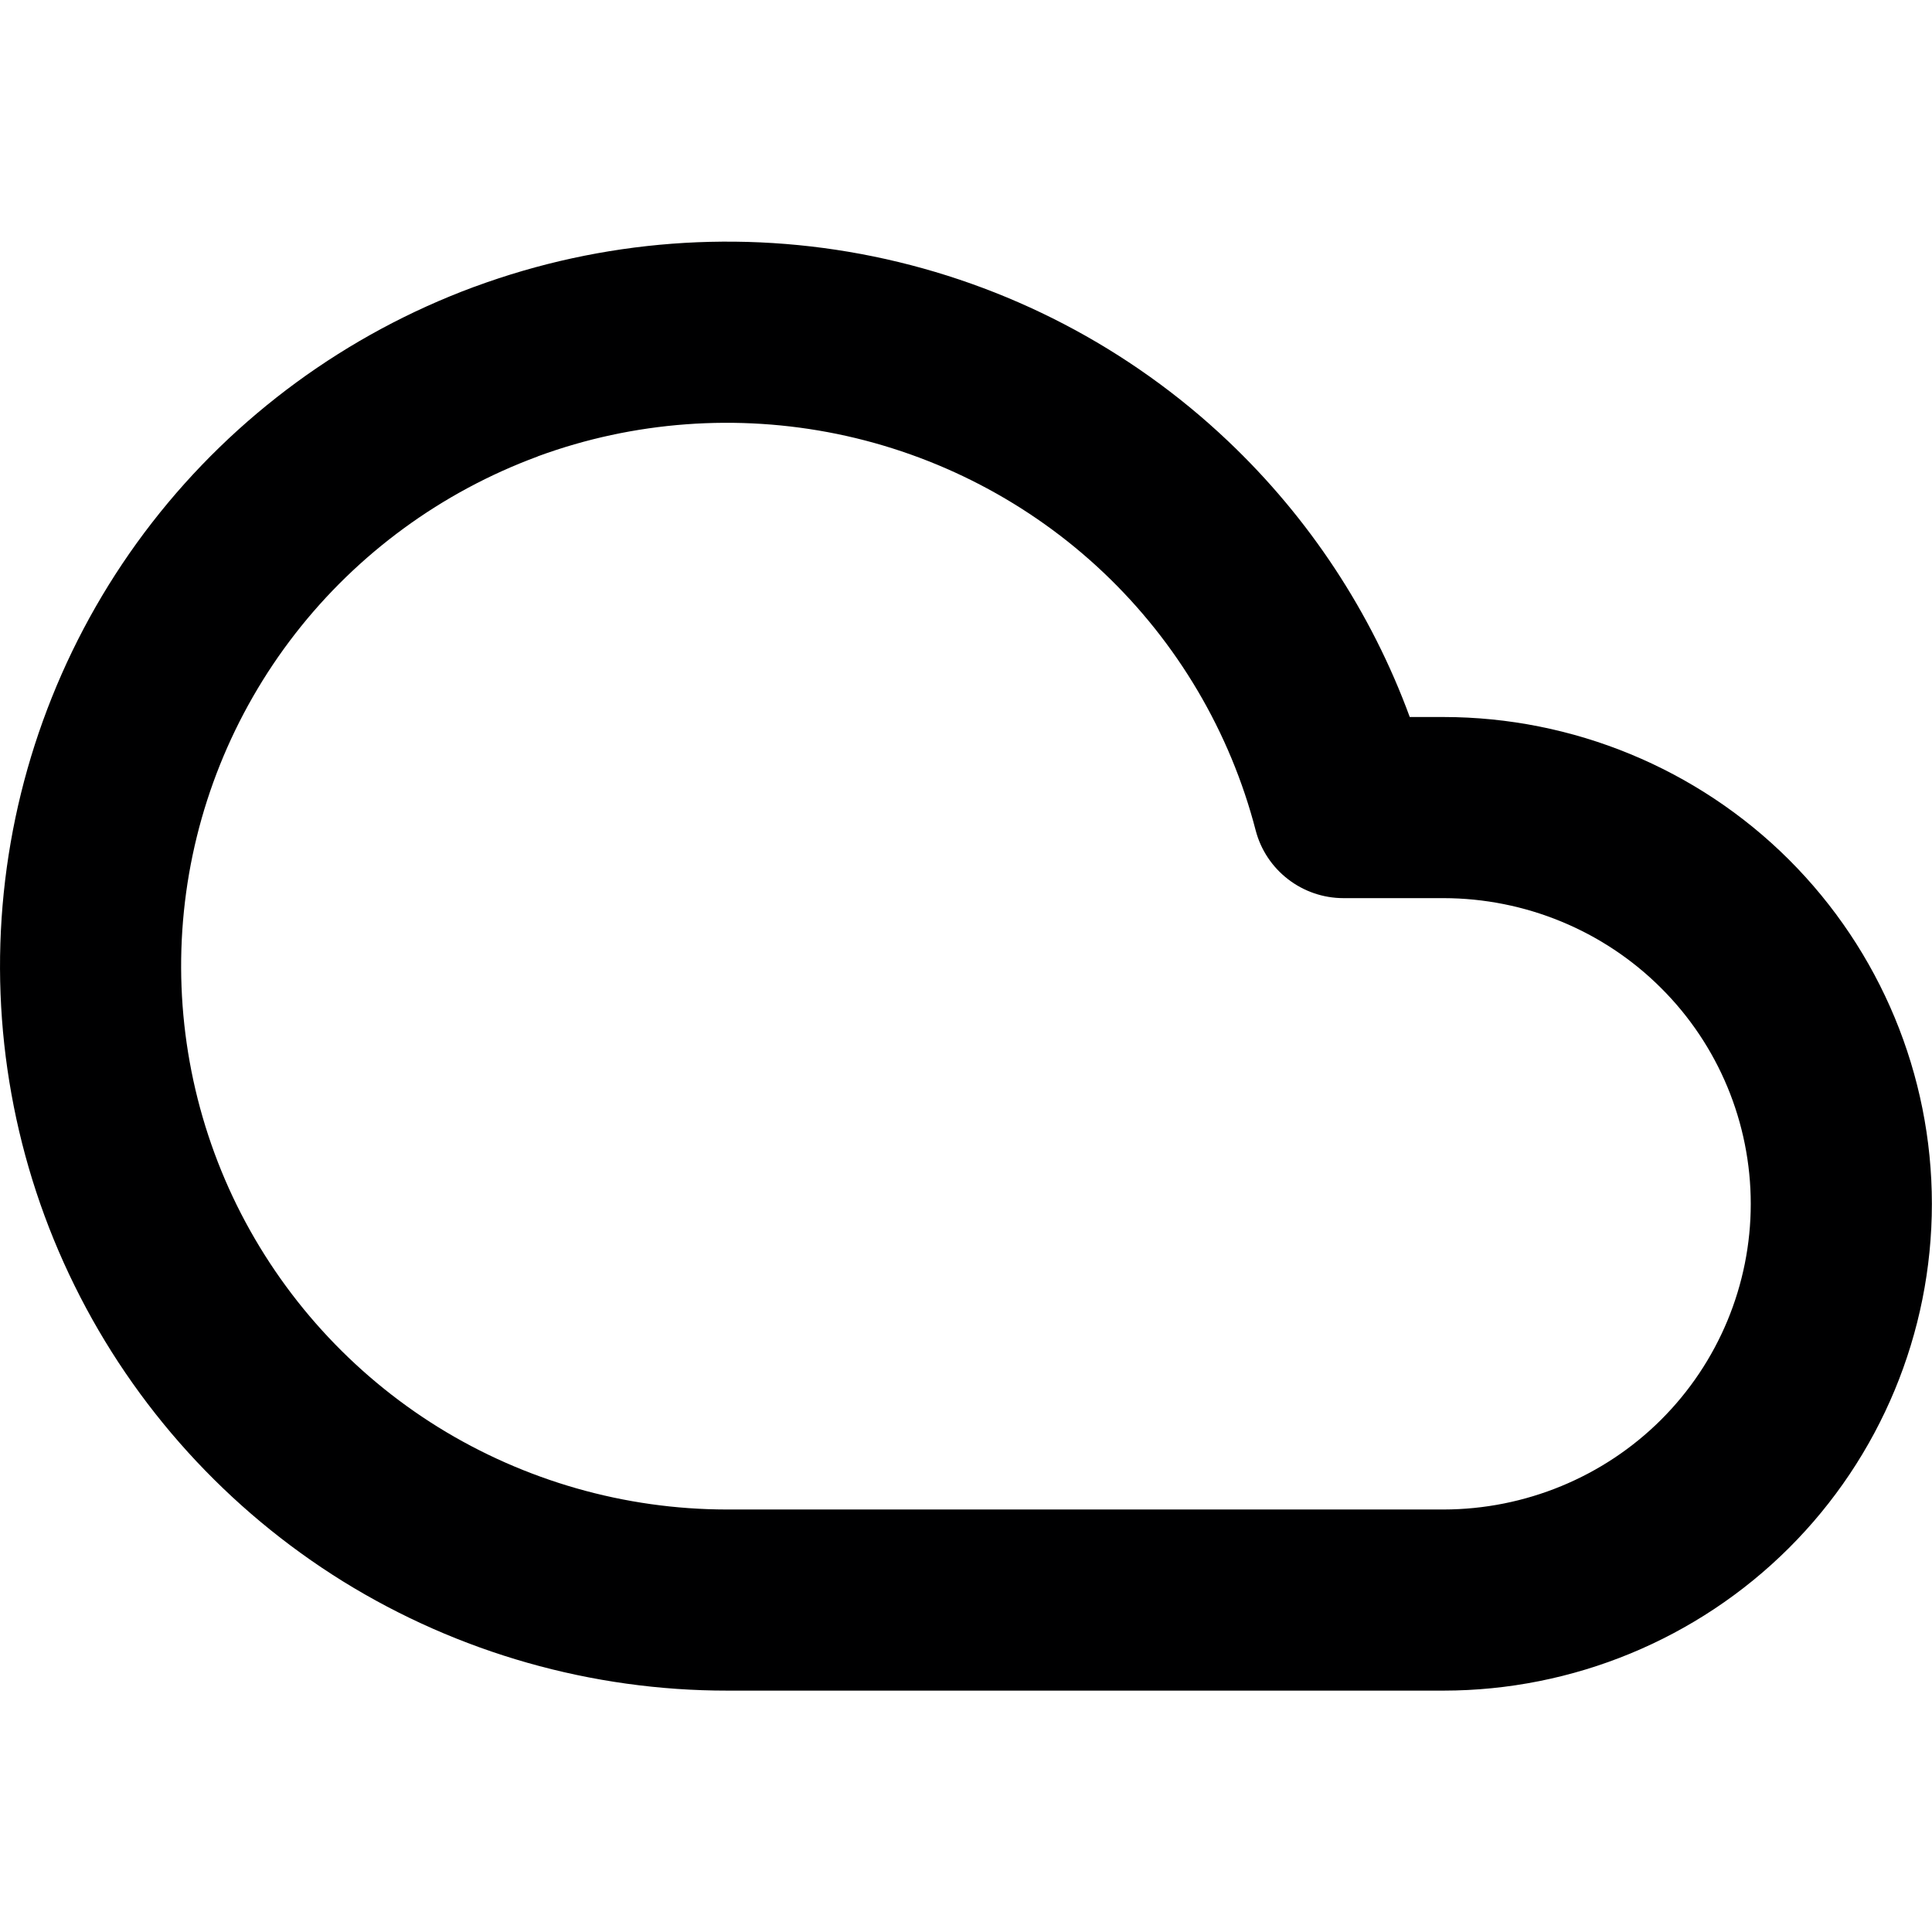
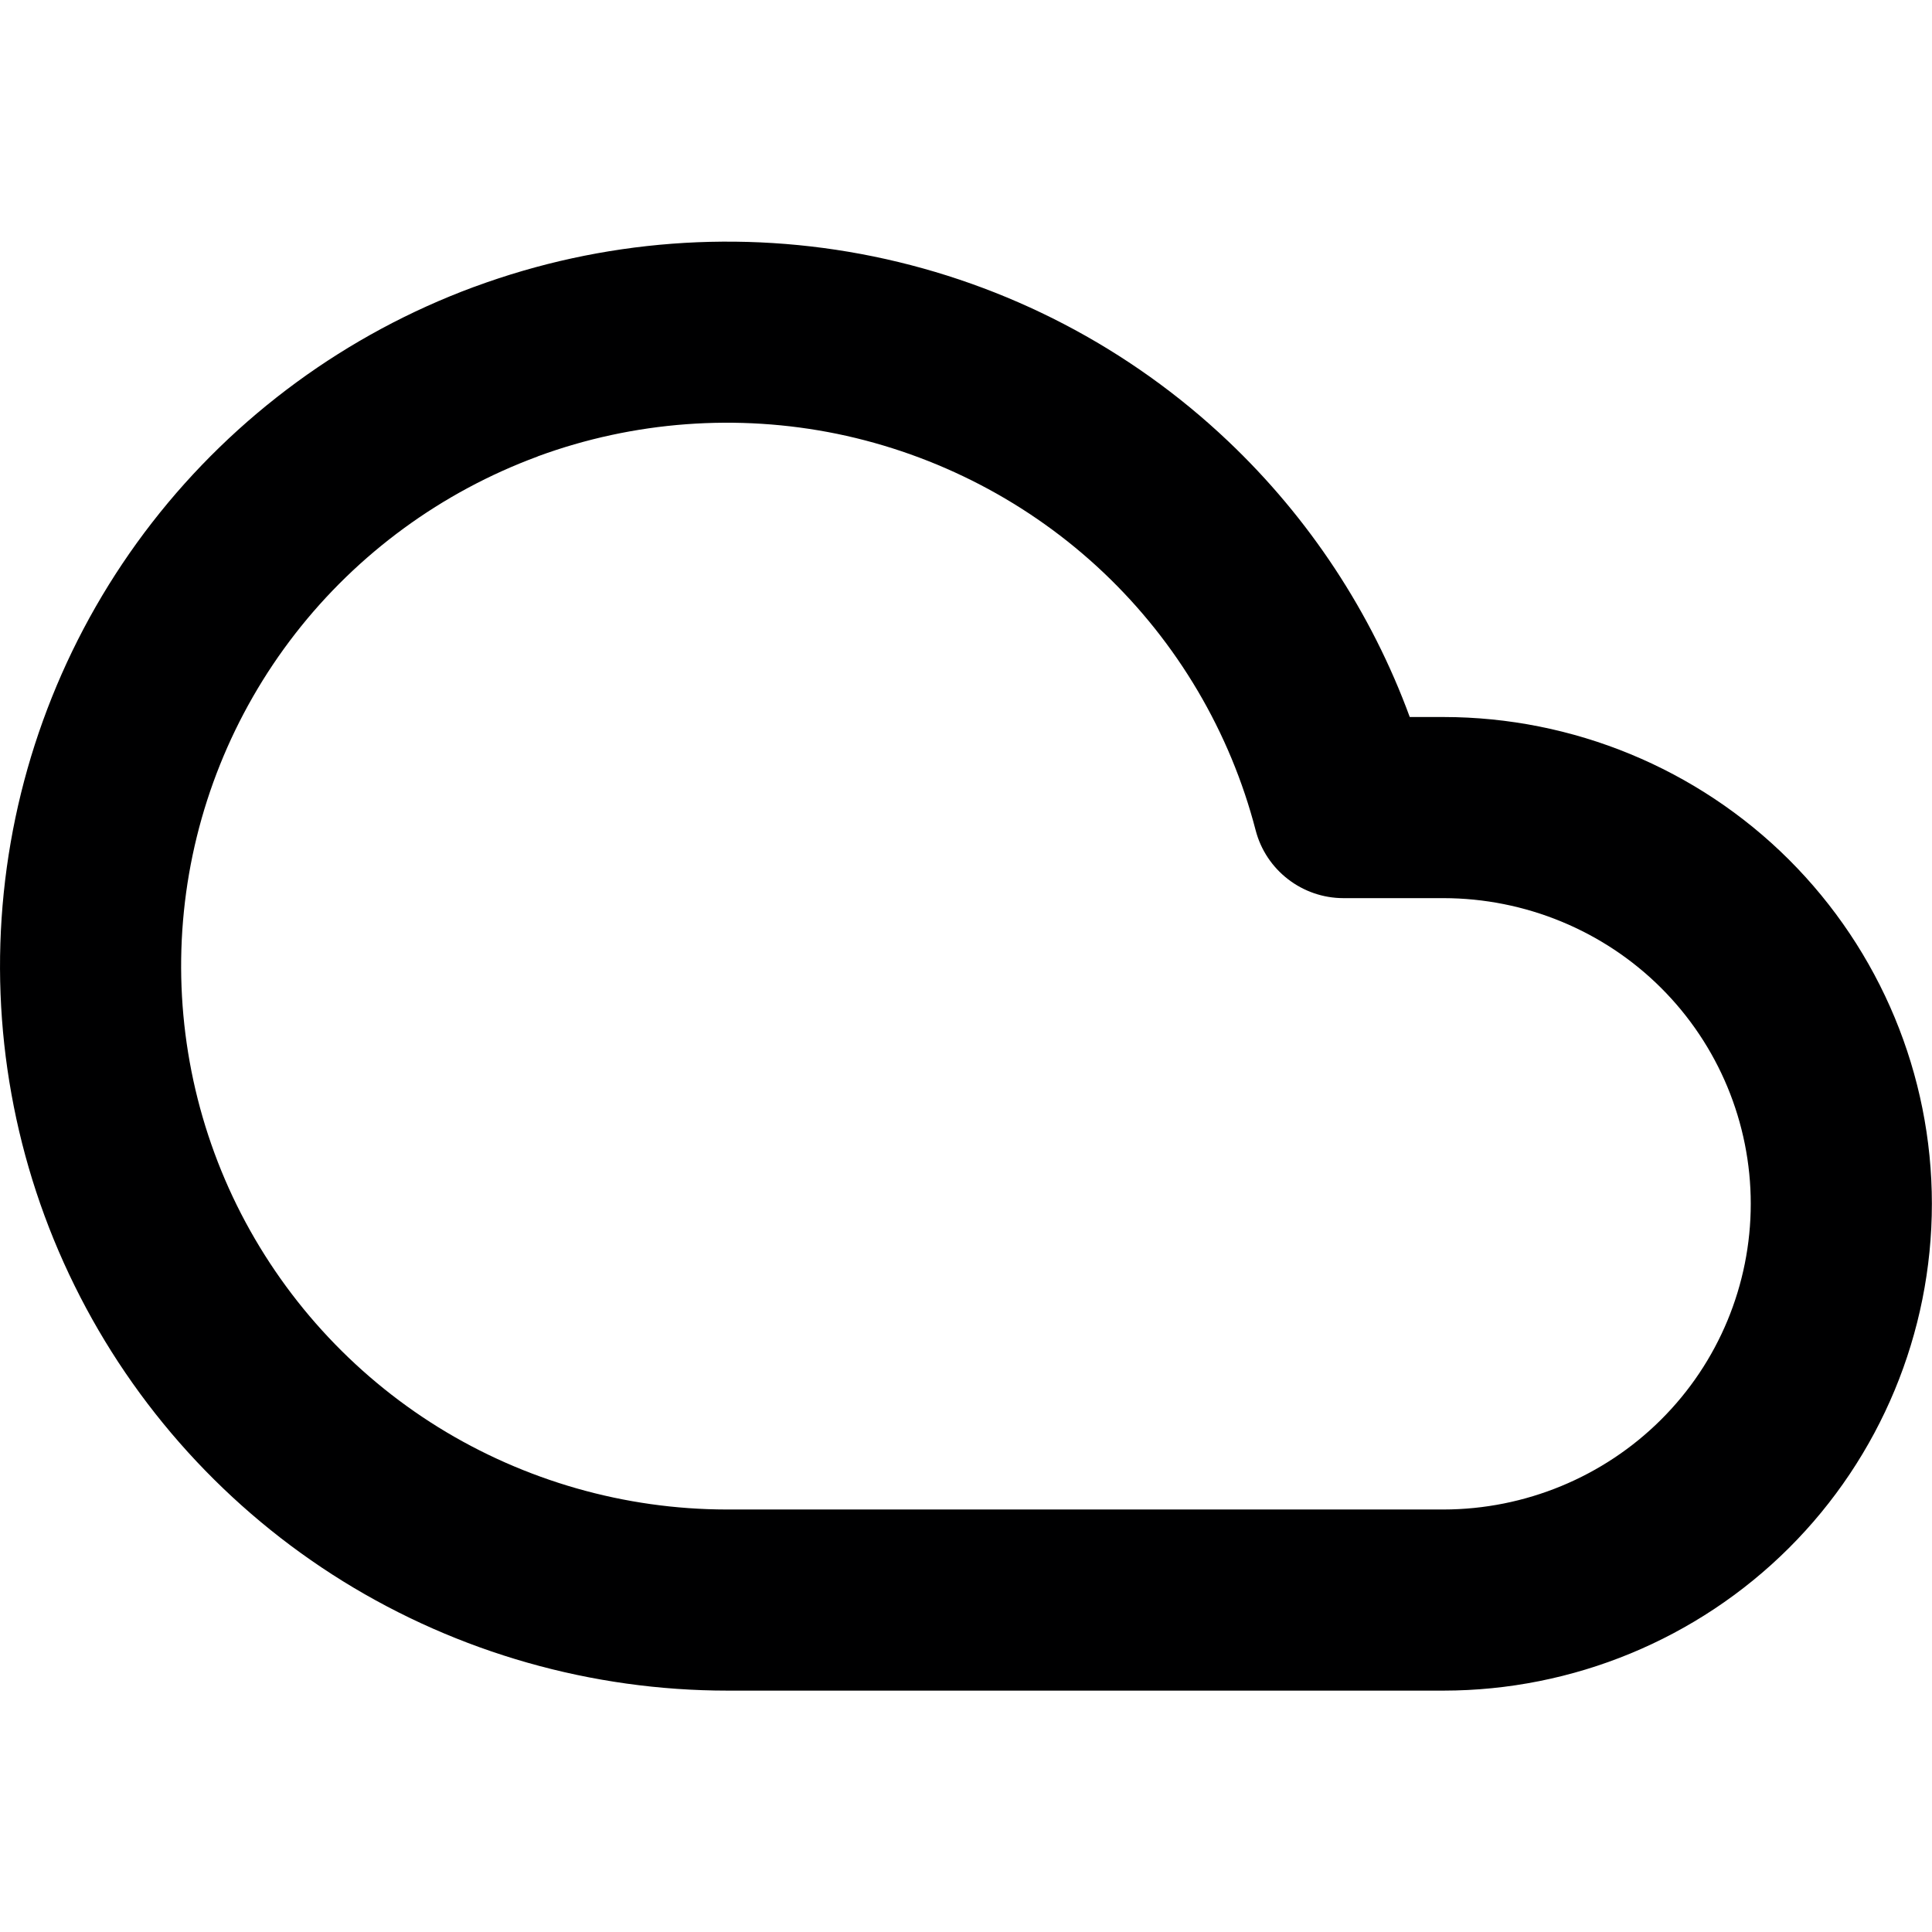
<svg xmlns="http://www.w3.org/2000/svg" width="16" height="16" viewBox="0 0 16 16" fill="none">
  <g id="size=16">
-     <path id="Path" fill-rule="evenodd" clip-rule="evenodd" d="M3.932 2.374C4.987 1.985 6.133 1.898 7.235 2.124C8.337 2.35 9.355 2.88 10.17 3.653C10.843 4.291 11.358 5.074 11.675 5.938H11.956C13.026 5.939 14.056 6.363 14.814 7.118C15.572 7.874 15.999 8.9 15.999 9.97C15.999 11.039 15.572 12.066 14.814 12.821C14.056 13.576 13.026 14 11.956 14.001H6.026C4.901 14.002 3.796 13.688 2.84 13.096C1.885 12.503 1.113 11.653 0.617 10.646C0.12 9.639 -0.083 8.511 0.031 7.394C0.145 6.278 0.571 5.214 1.26 4.327C1.948 3.442 2.871 2.767 3.923 2.377C3.926 2.376 3.93 2.375 3.932 2.374ZM6.933 3.594C6.107 3.425 5.248 3.488 4.457 3.778L4.451 3.781C3.658 4.074 2.962 4.583 2.445 5.248C1.928 5.913 1.608 6.71 1.523 7.547C1.438 8.383 1.59 9.228 1.962 9.983C2.335 10.738 2.913 11.375 3.63 11.82C4.346 12.263 5.174 12.5 6.017 12.501H11.956C12.63 12.5 13.279 12.233 13.755 11.759C14.232 11.284 14.499 10.639 14.499 9.97C14.499 9.3 14.232 8.655 13.755 8.181C13.279 7.706 12.63 7.439 11.956 7.438H11.126C10.785 7.438 10.485 7.207 10.399 6.877C10.188 6.063 9.751 5.322 9.139 4.742C8.527 4.162 7.761 3.764 6.933 3.594Z" fill="#000001" />
+     <path id="Path" fill-rule="evenodd" clip-rule="evenodd" d="M3.932 2.374C4.987 1.985 6.133 1.898 7.235 2.124C8.337 2.35 9.355 2.88 10.17 3.653C10.843 4.291 11.358 5.074 11.675 5.938H11.956C13.026 5.939 14.056 6.363 14.814 7.118C15.572 7.874 15.999 8.9 15.999 9.969C15.999 11.039 15.572 12.066 14.814 12.821C14.056 13.576 13.026 14 11.956 14.001H6.026C4.901 14.001 3.796 13.687 2.84 13.095C1.885 12.503 1.113 11.653 0.617 10.646C0.12 9.639 -0.083 8.511 0.031 7.394C0.145 6.277 0.571 5.214 1.26 4.327C1.948 3.442 2.872 2.766 3.923 2.377C3.926 2.376 3.93 2.375 3.932 2.374ZM6.933 3.593C6.107 3.424 5.248 3.488 4.457 3.778L4.451 3.781C3.658 4.074 2.962 4.583 2.445 5.248C1.928 5.913 1.608 6.71 1.523 7.547C1.438 8.383 1.59 9.228 1.962 9.983C2.335 10.738 2.913 11.375 3.63 11.82C4.346 12.263 5.174 12.5 6.017 12.501H11.956C12.63 12.5 13.279 12.232 13.755 11.758C14.232 11.284 14.499 10.639 14.499 9.969C14.499 9.3 14.232 8.655 13.755 8.18C13.279 7.706 12.63 7.439 11.956 7.438H11.126C10.785 7.438 10.485 7.207 10.399 6.877C10.188 6.063 9.751 5.322 9.139 4.742C8.527 4.162 7.761 3.764 6.933 3.593Z" fill="#000001" />
  </g>
</svg>
